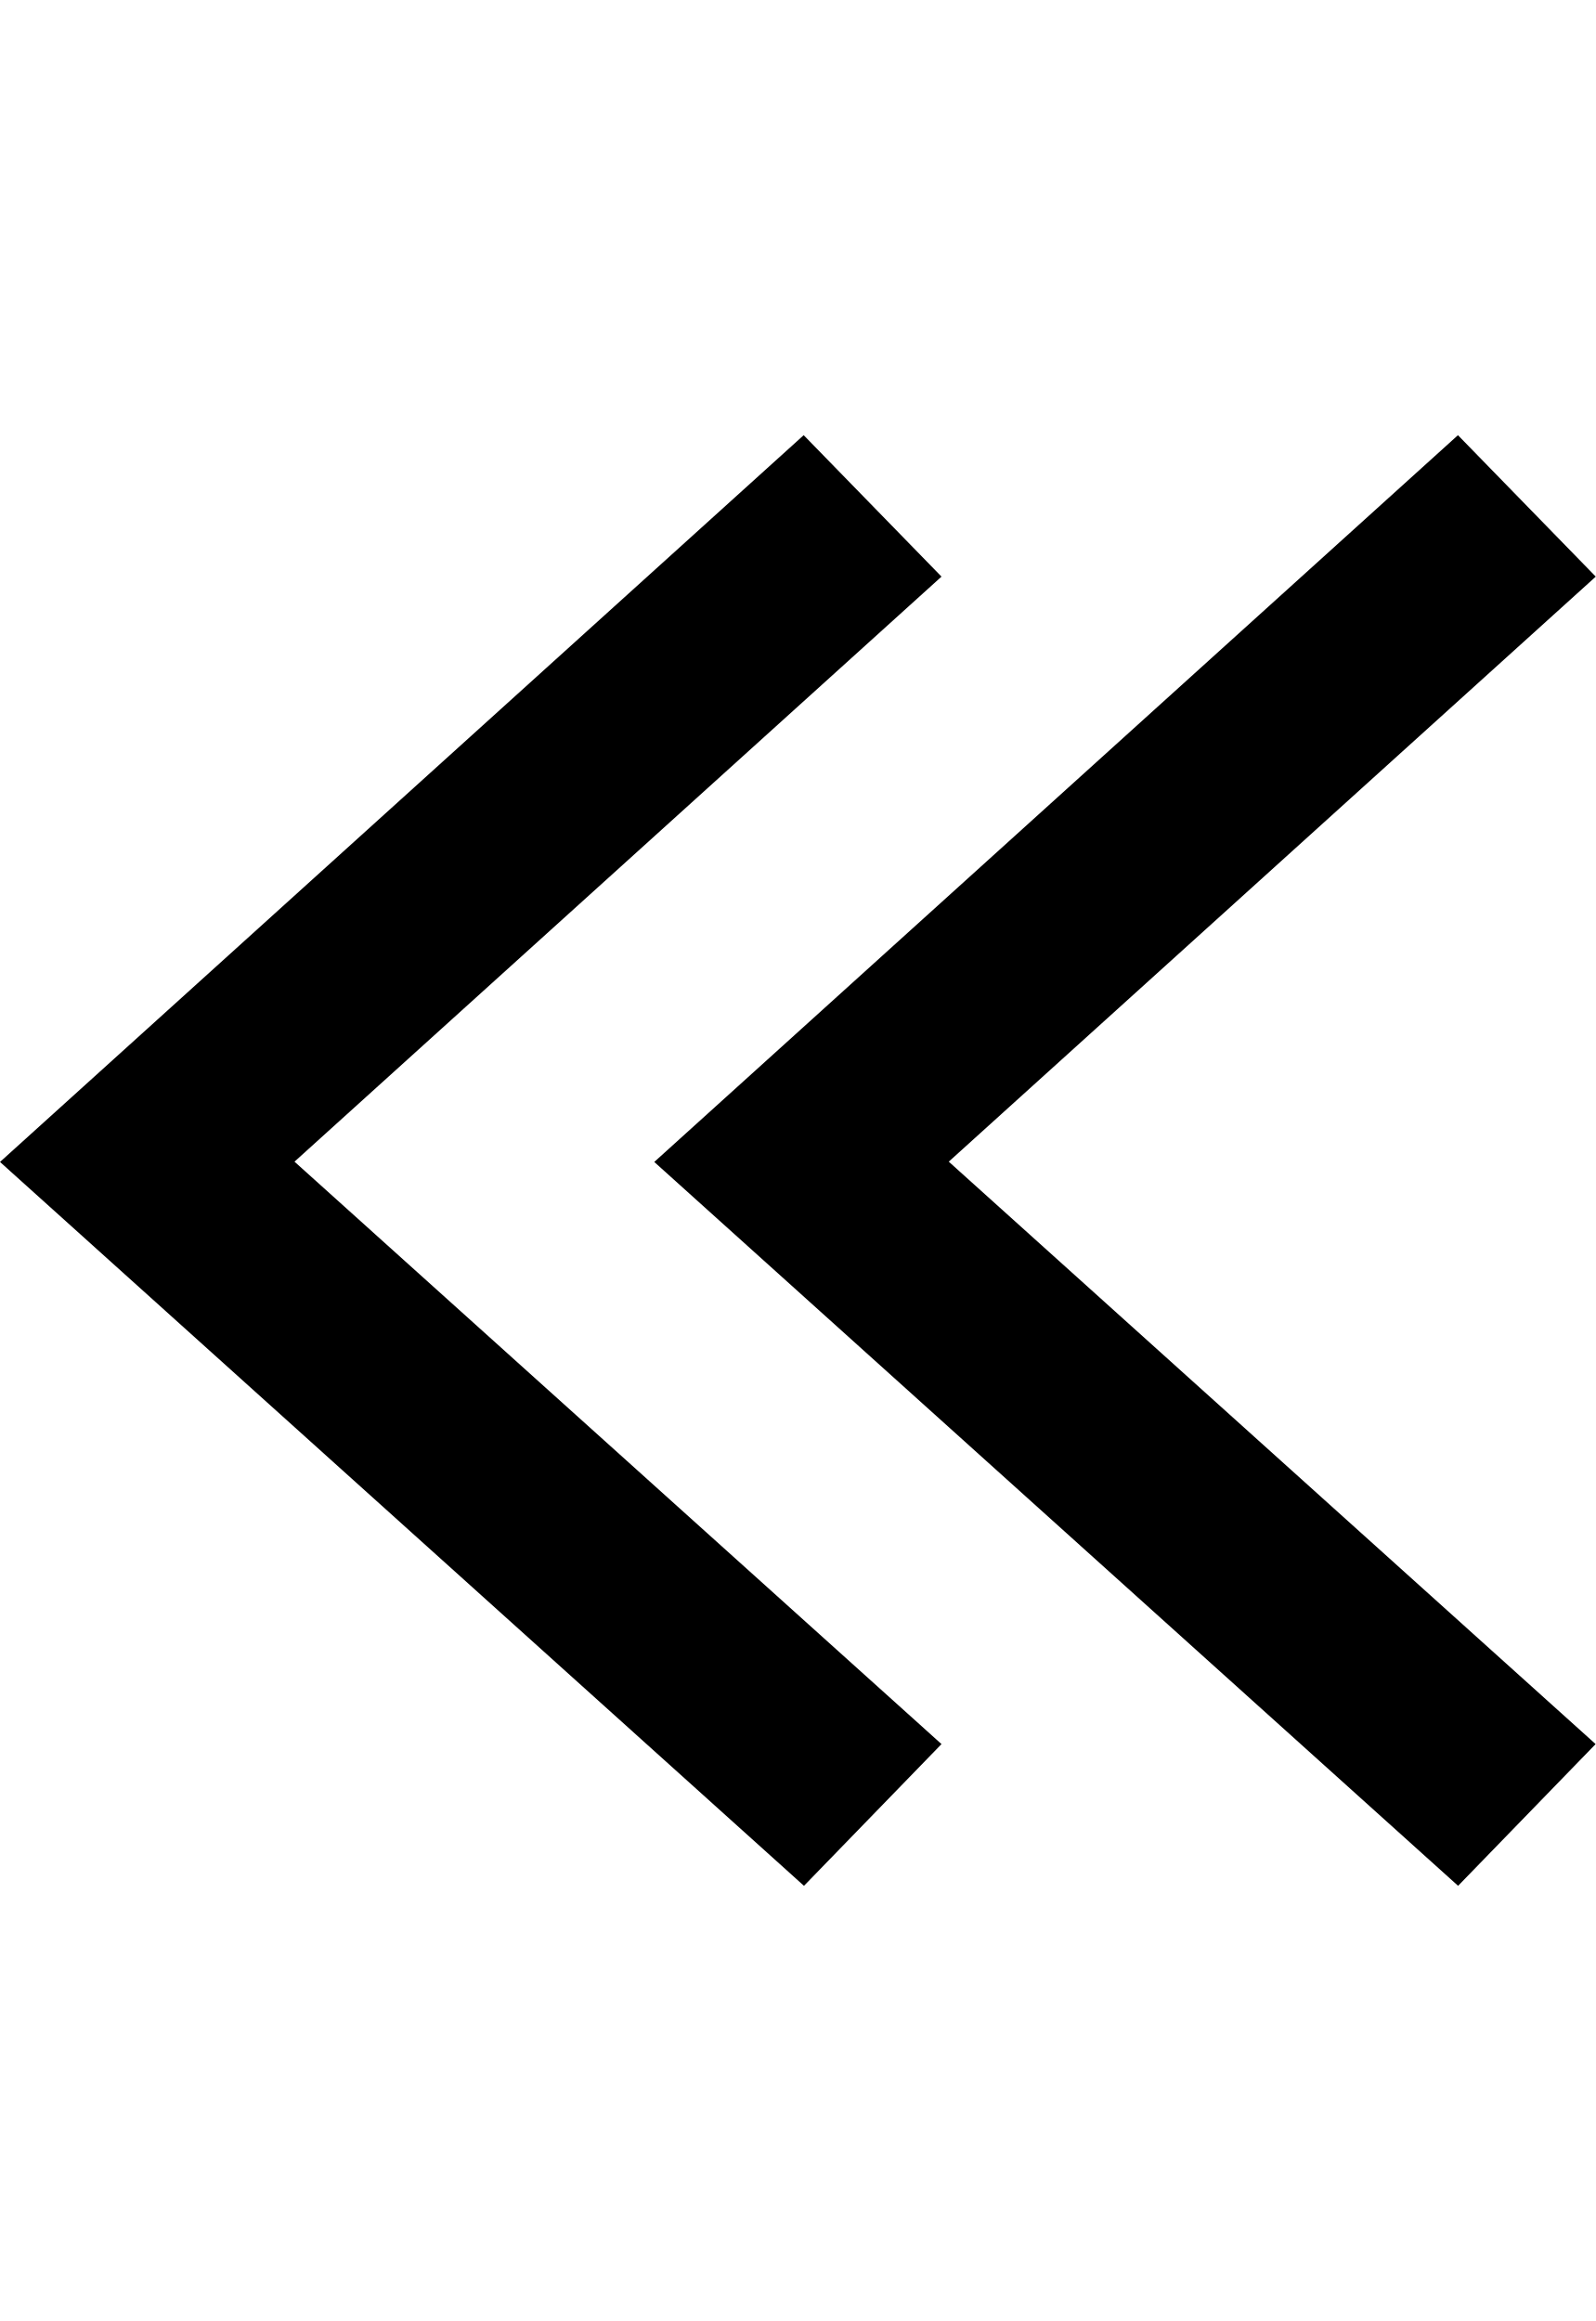
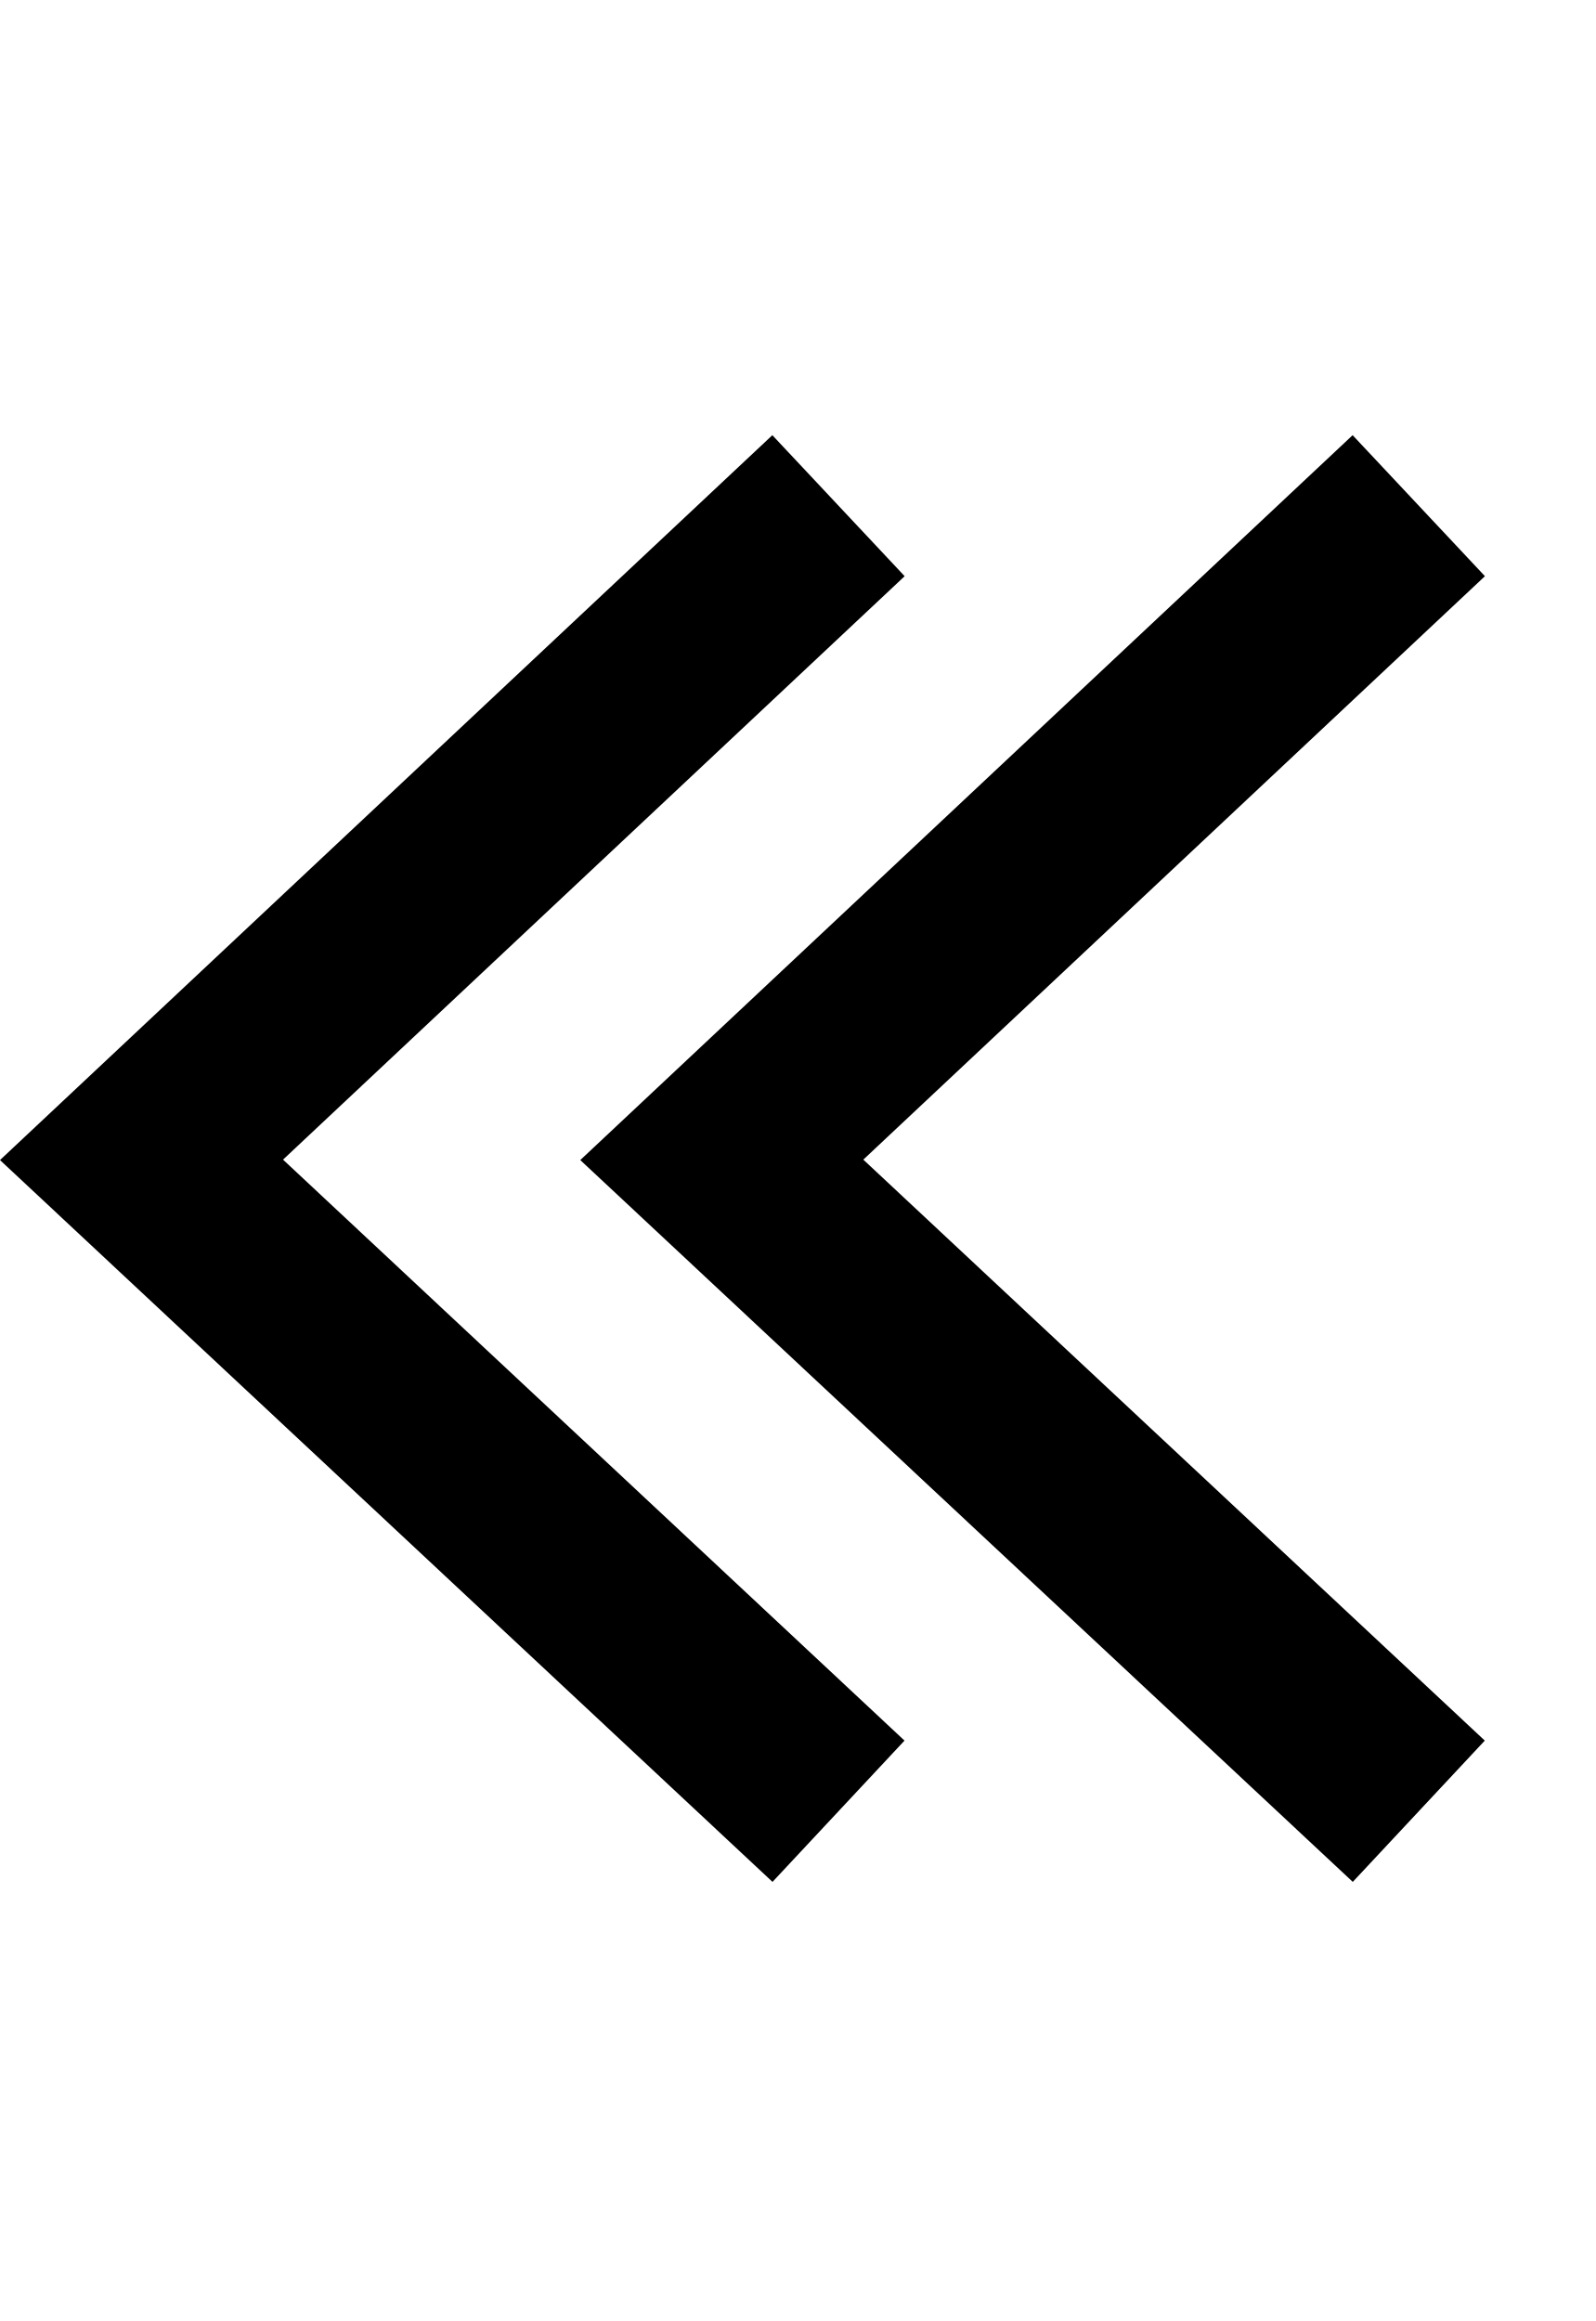
<svg xmlns="http://www.w3.org/2000/svg" width="11" height="16" viewBox="0 0 11 16">
-   <path d="M5.54 3l.95.975-4.46 4.033 4.46 4.015-.948.977L0 8.01 5.54 3zm4.51 0l.95.975-4.46 4.033 4.459 4.015-.948.977L4.51 8.01 10.05 3z" fill-rule="evenodd" />
+   <path d="M6.236 3.972L5.324 3 0 7.997l5.325 4.976.91-.974-4.284-4.005z" />
+   <path d="M10.236 3.972L9.324 3 4 7.997l5.325 4.976.91-.974-4.284-4.005z" />
</svg>
